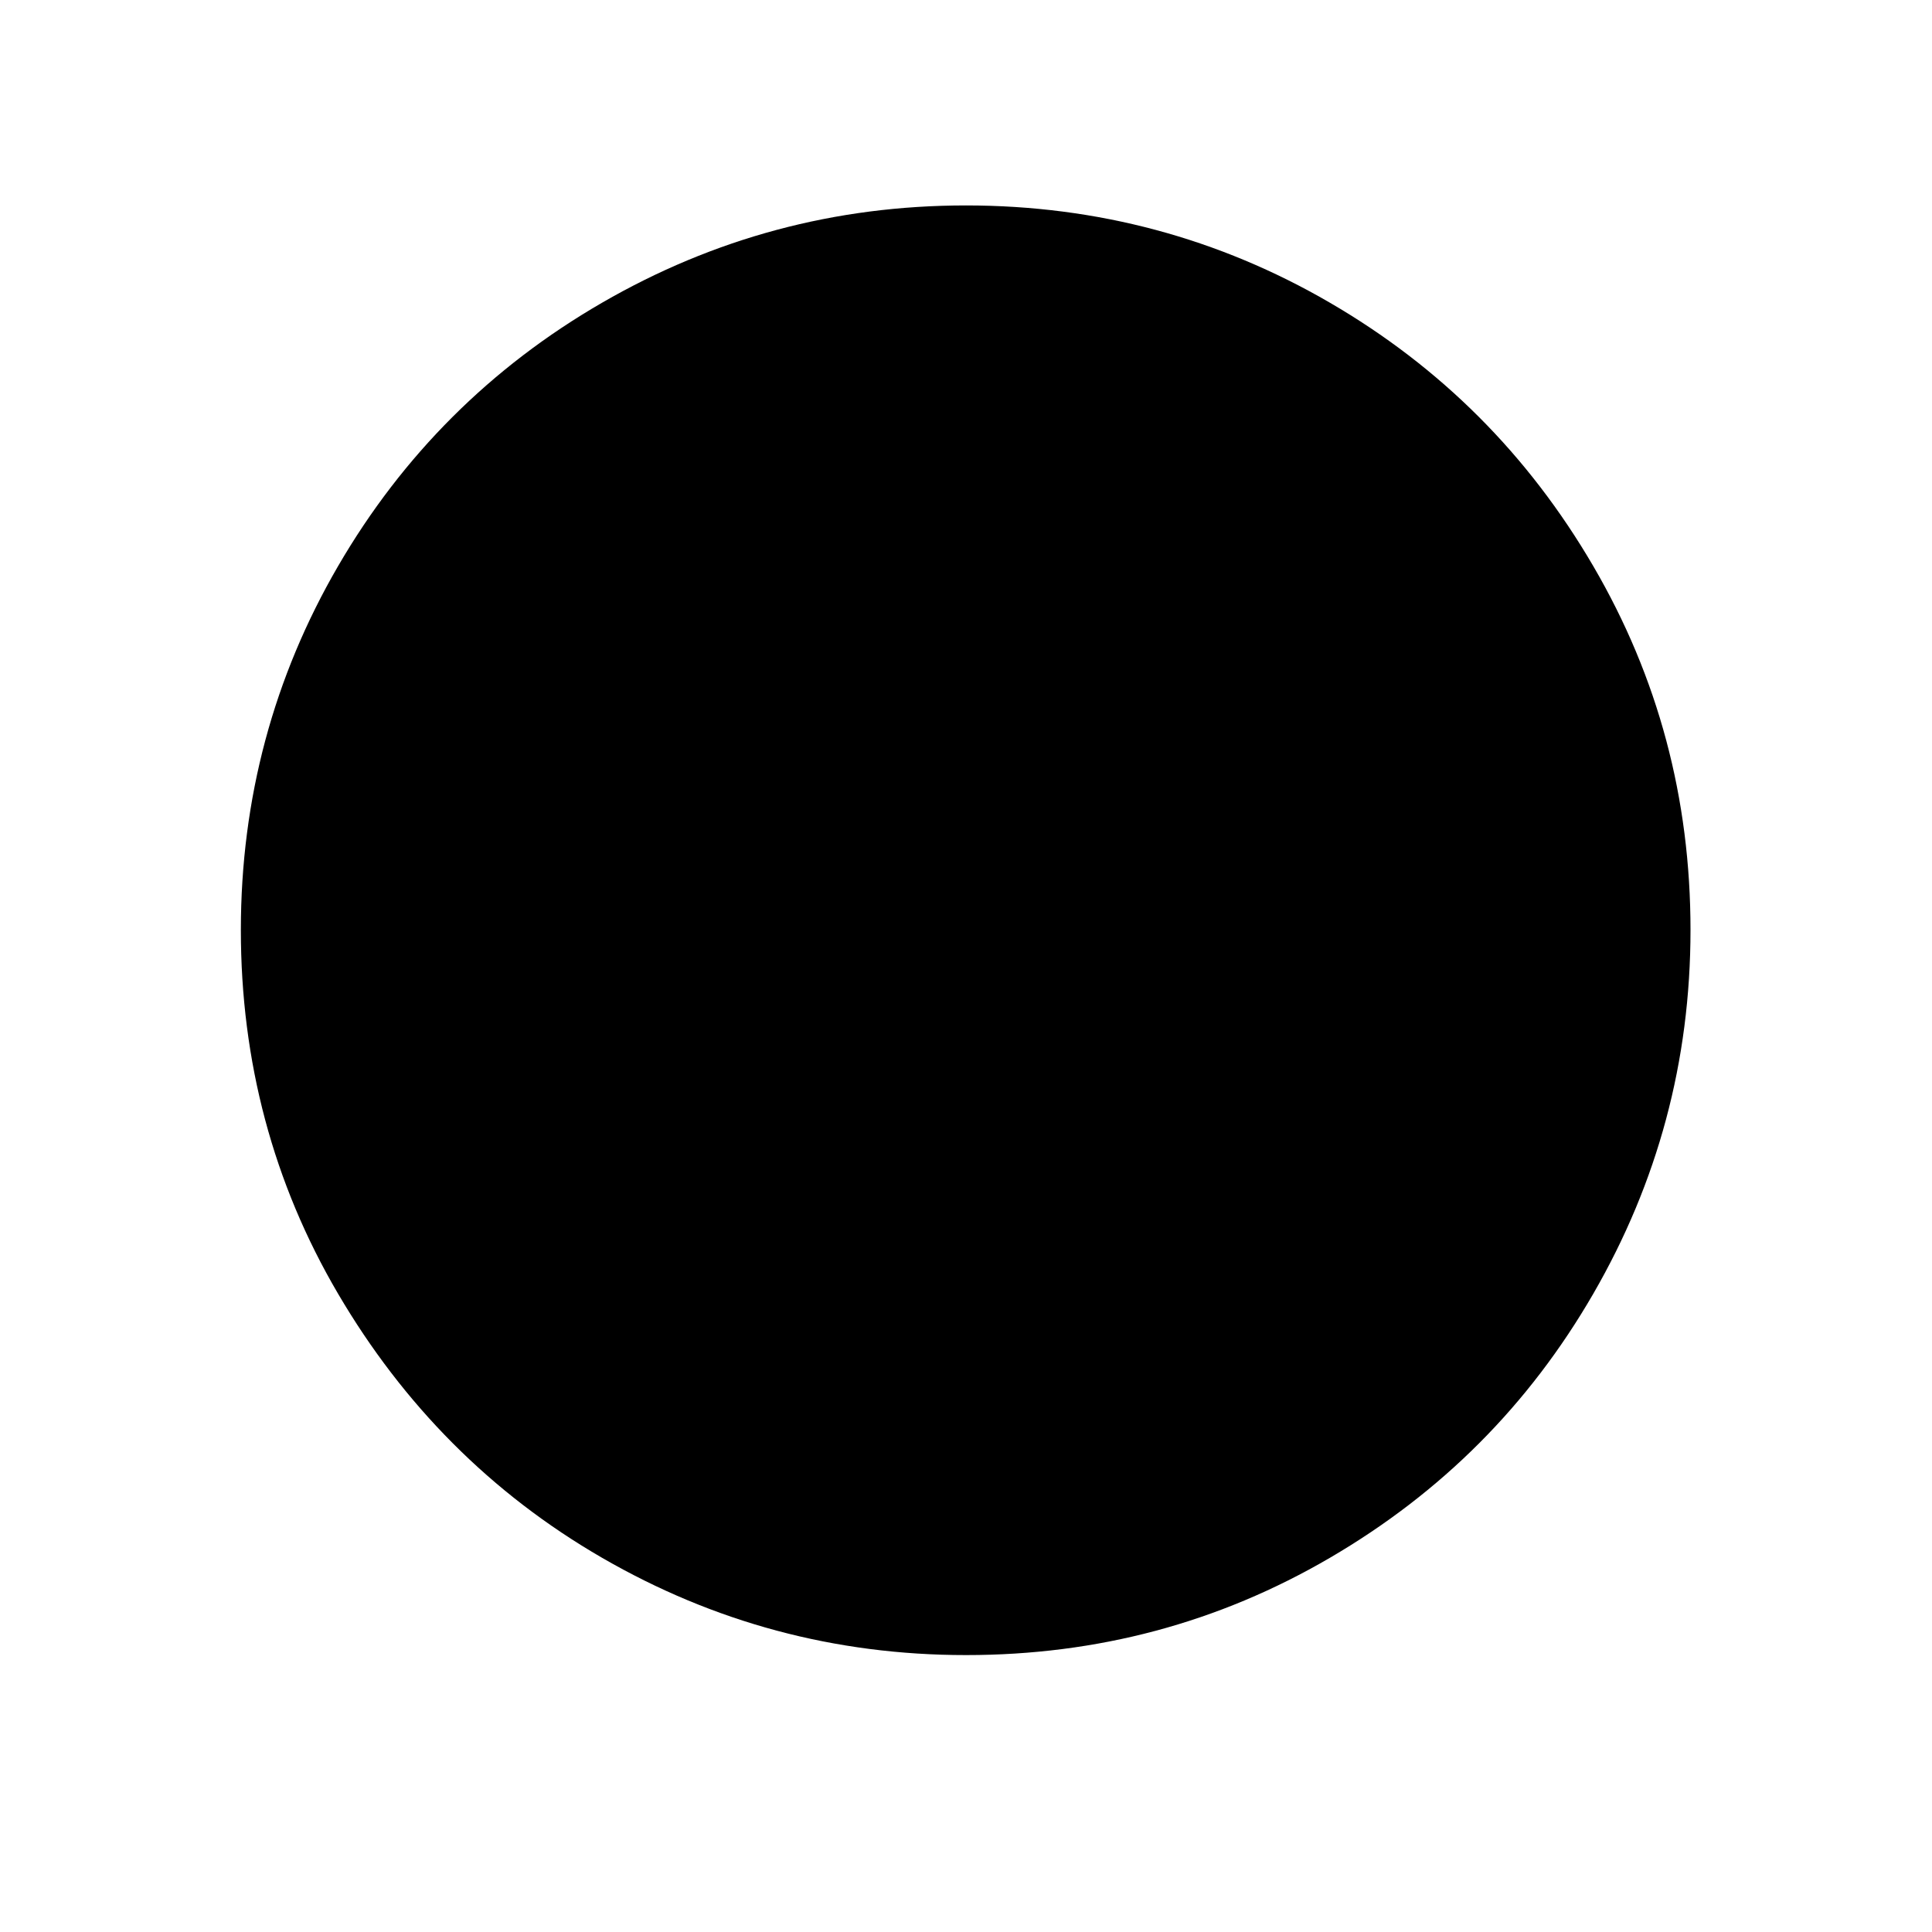
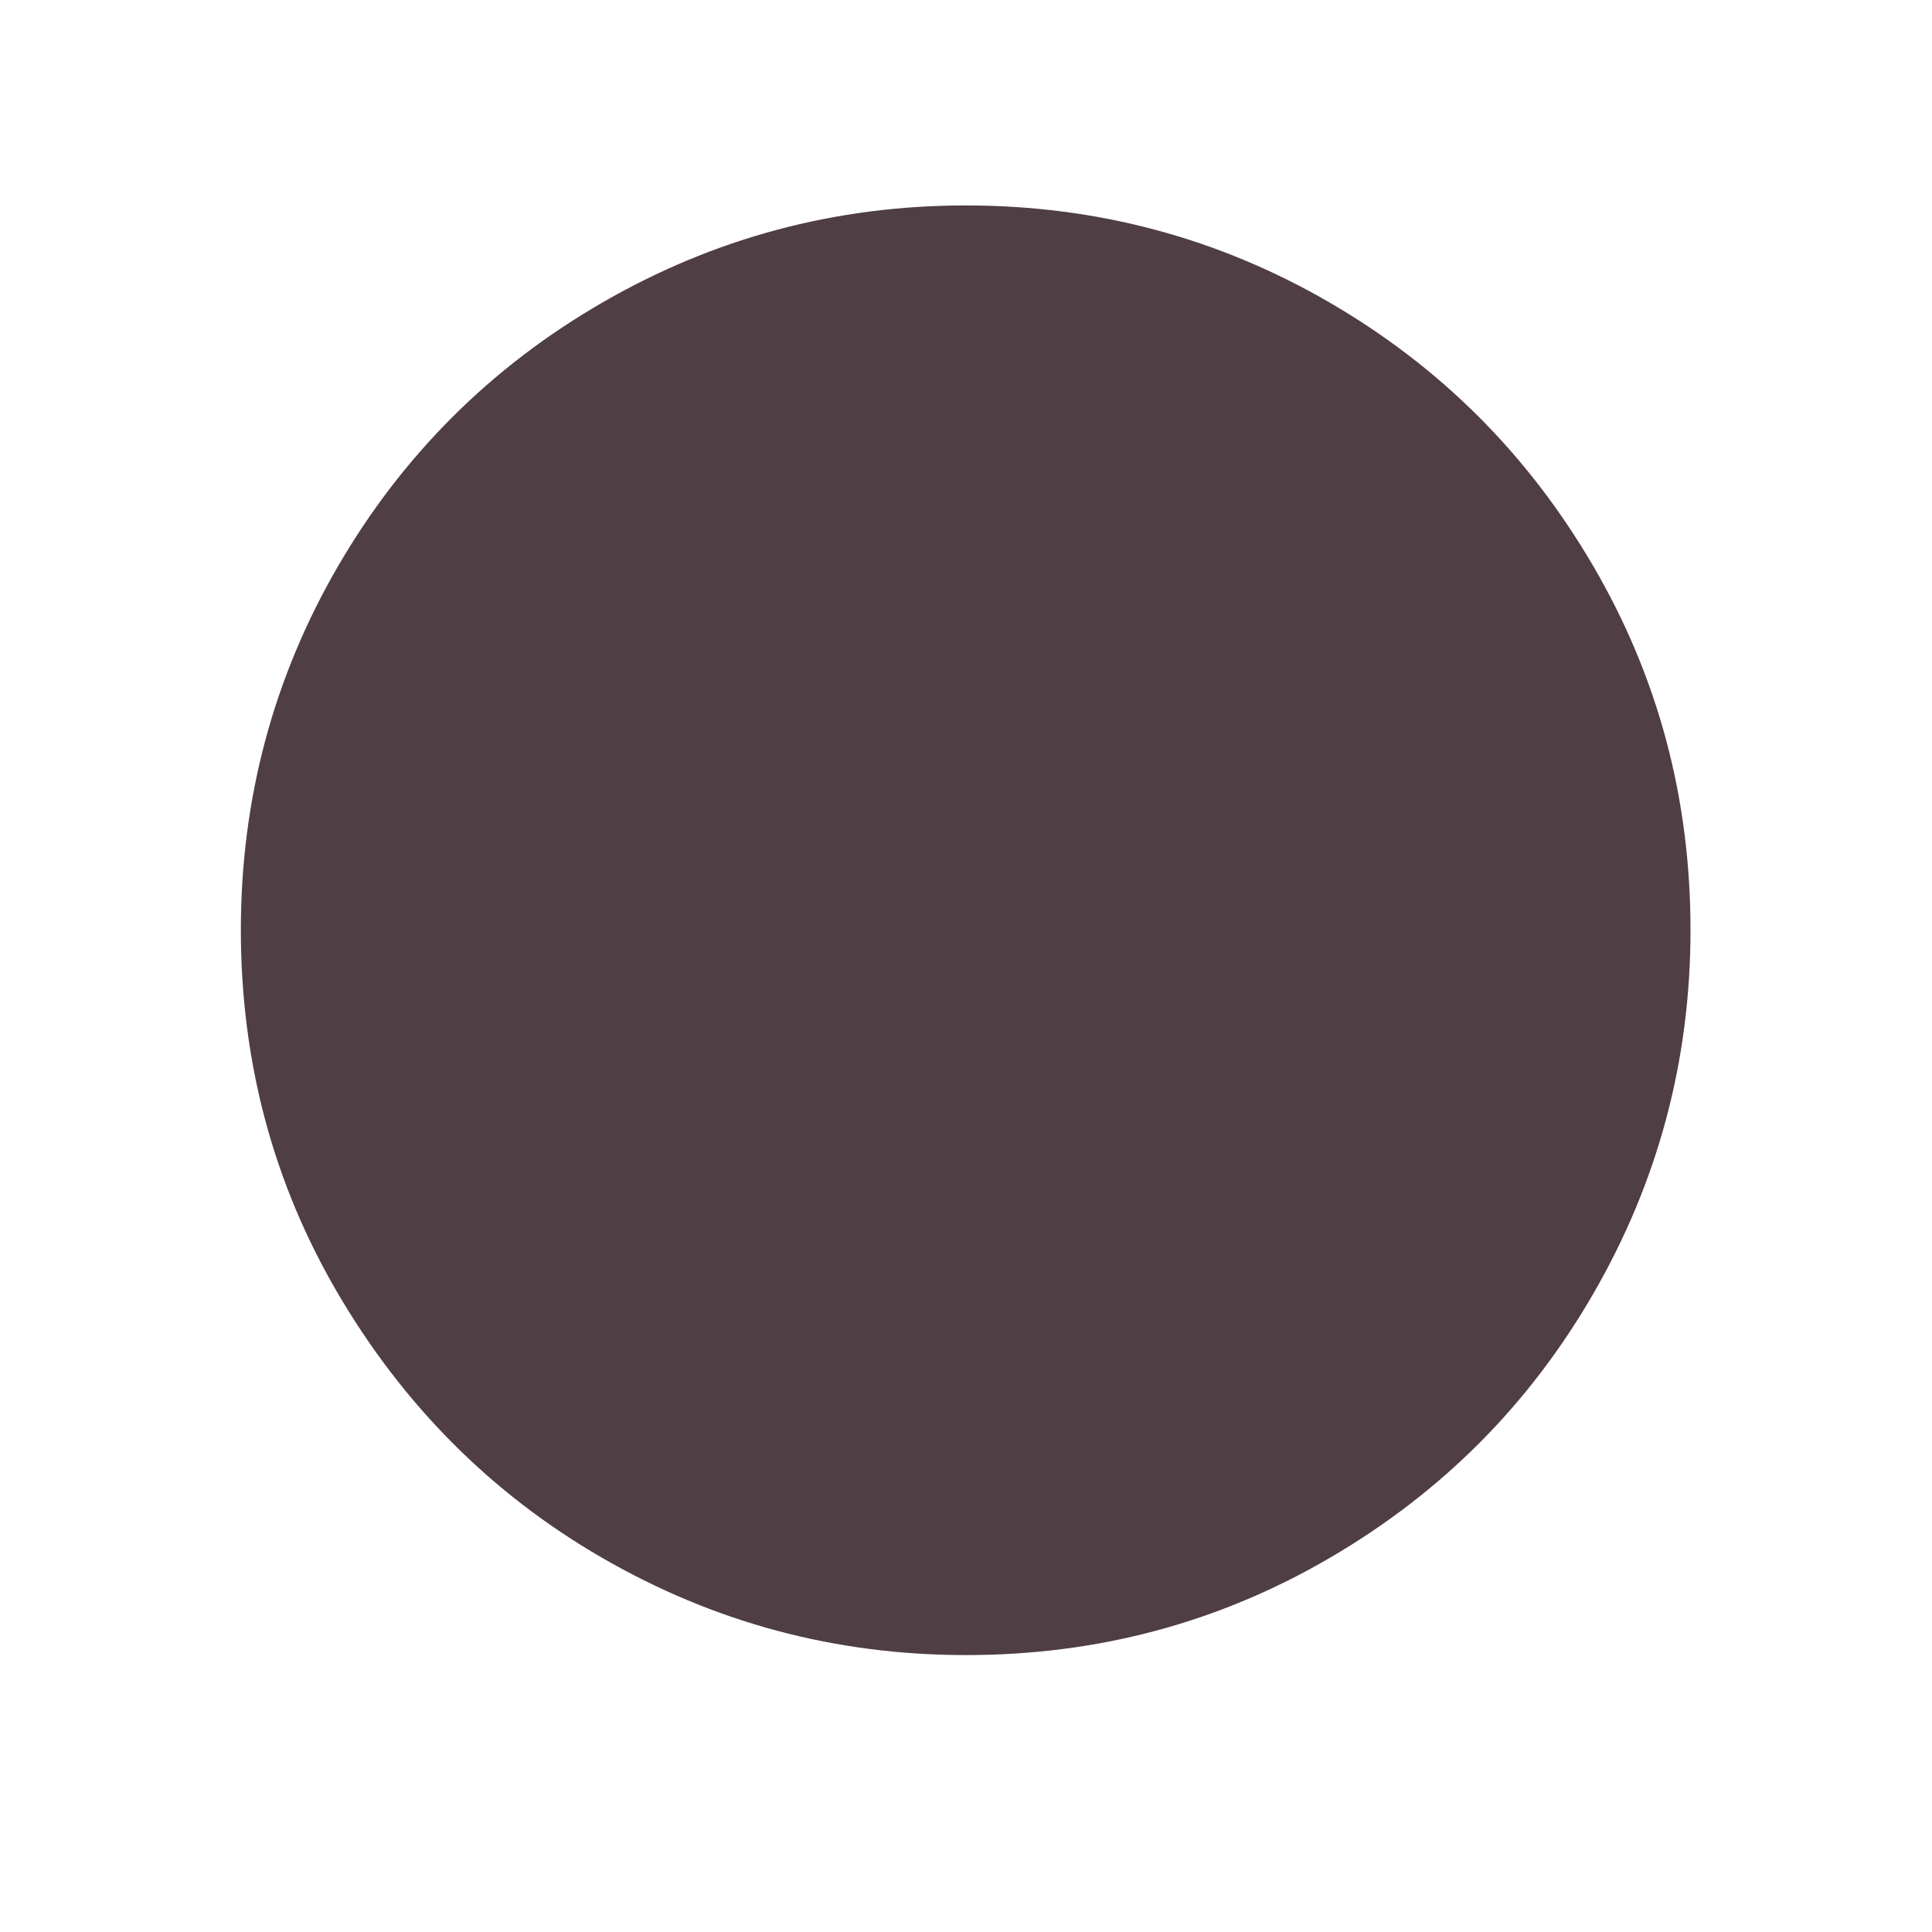
- <svg xmlns="http://www.w3.org/2000/svg" version="1.1" id="Layer_1" x="0px" y="0px" viewBox="0 0 30 30" style="enable-background:new 0 0 30 30;" xml:space="preserve">
+ <svg xmlns="http://www.w3.org/2000/svg" fill="#4F3E44" version="1.1" id="Layer_1" x="0px" y="0px" viewBox="0 0 30 30" style="enable-background:new 0 0 30 30;" xml:space="preserve">
  <path d="M3.74,14.44c0,2.04,0.5,3.93,1.51,5.65s2.37,3.1,4.1,4.1s3.61,1.51,5.65,1.51s3.92-0.5,5.65-1.51s3.09-2.37,4.09-4.1  s1.51-3.61,1.51-5.65s-0.5-3.92-1.51-5.65s-2.37-3.09-4.09-4.09s-3.61-1.51-5.65-1.51S11.08,3.7,9.35,4.7s-3.1,2.37-4.1,4.09  S3.74,12.4,3.74,14.44z" />
</svg>
